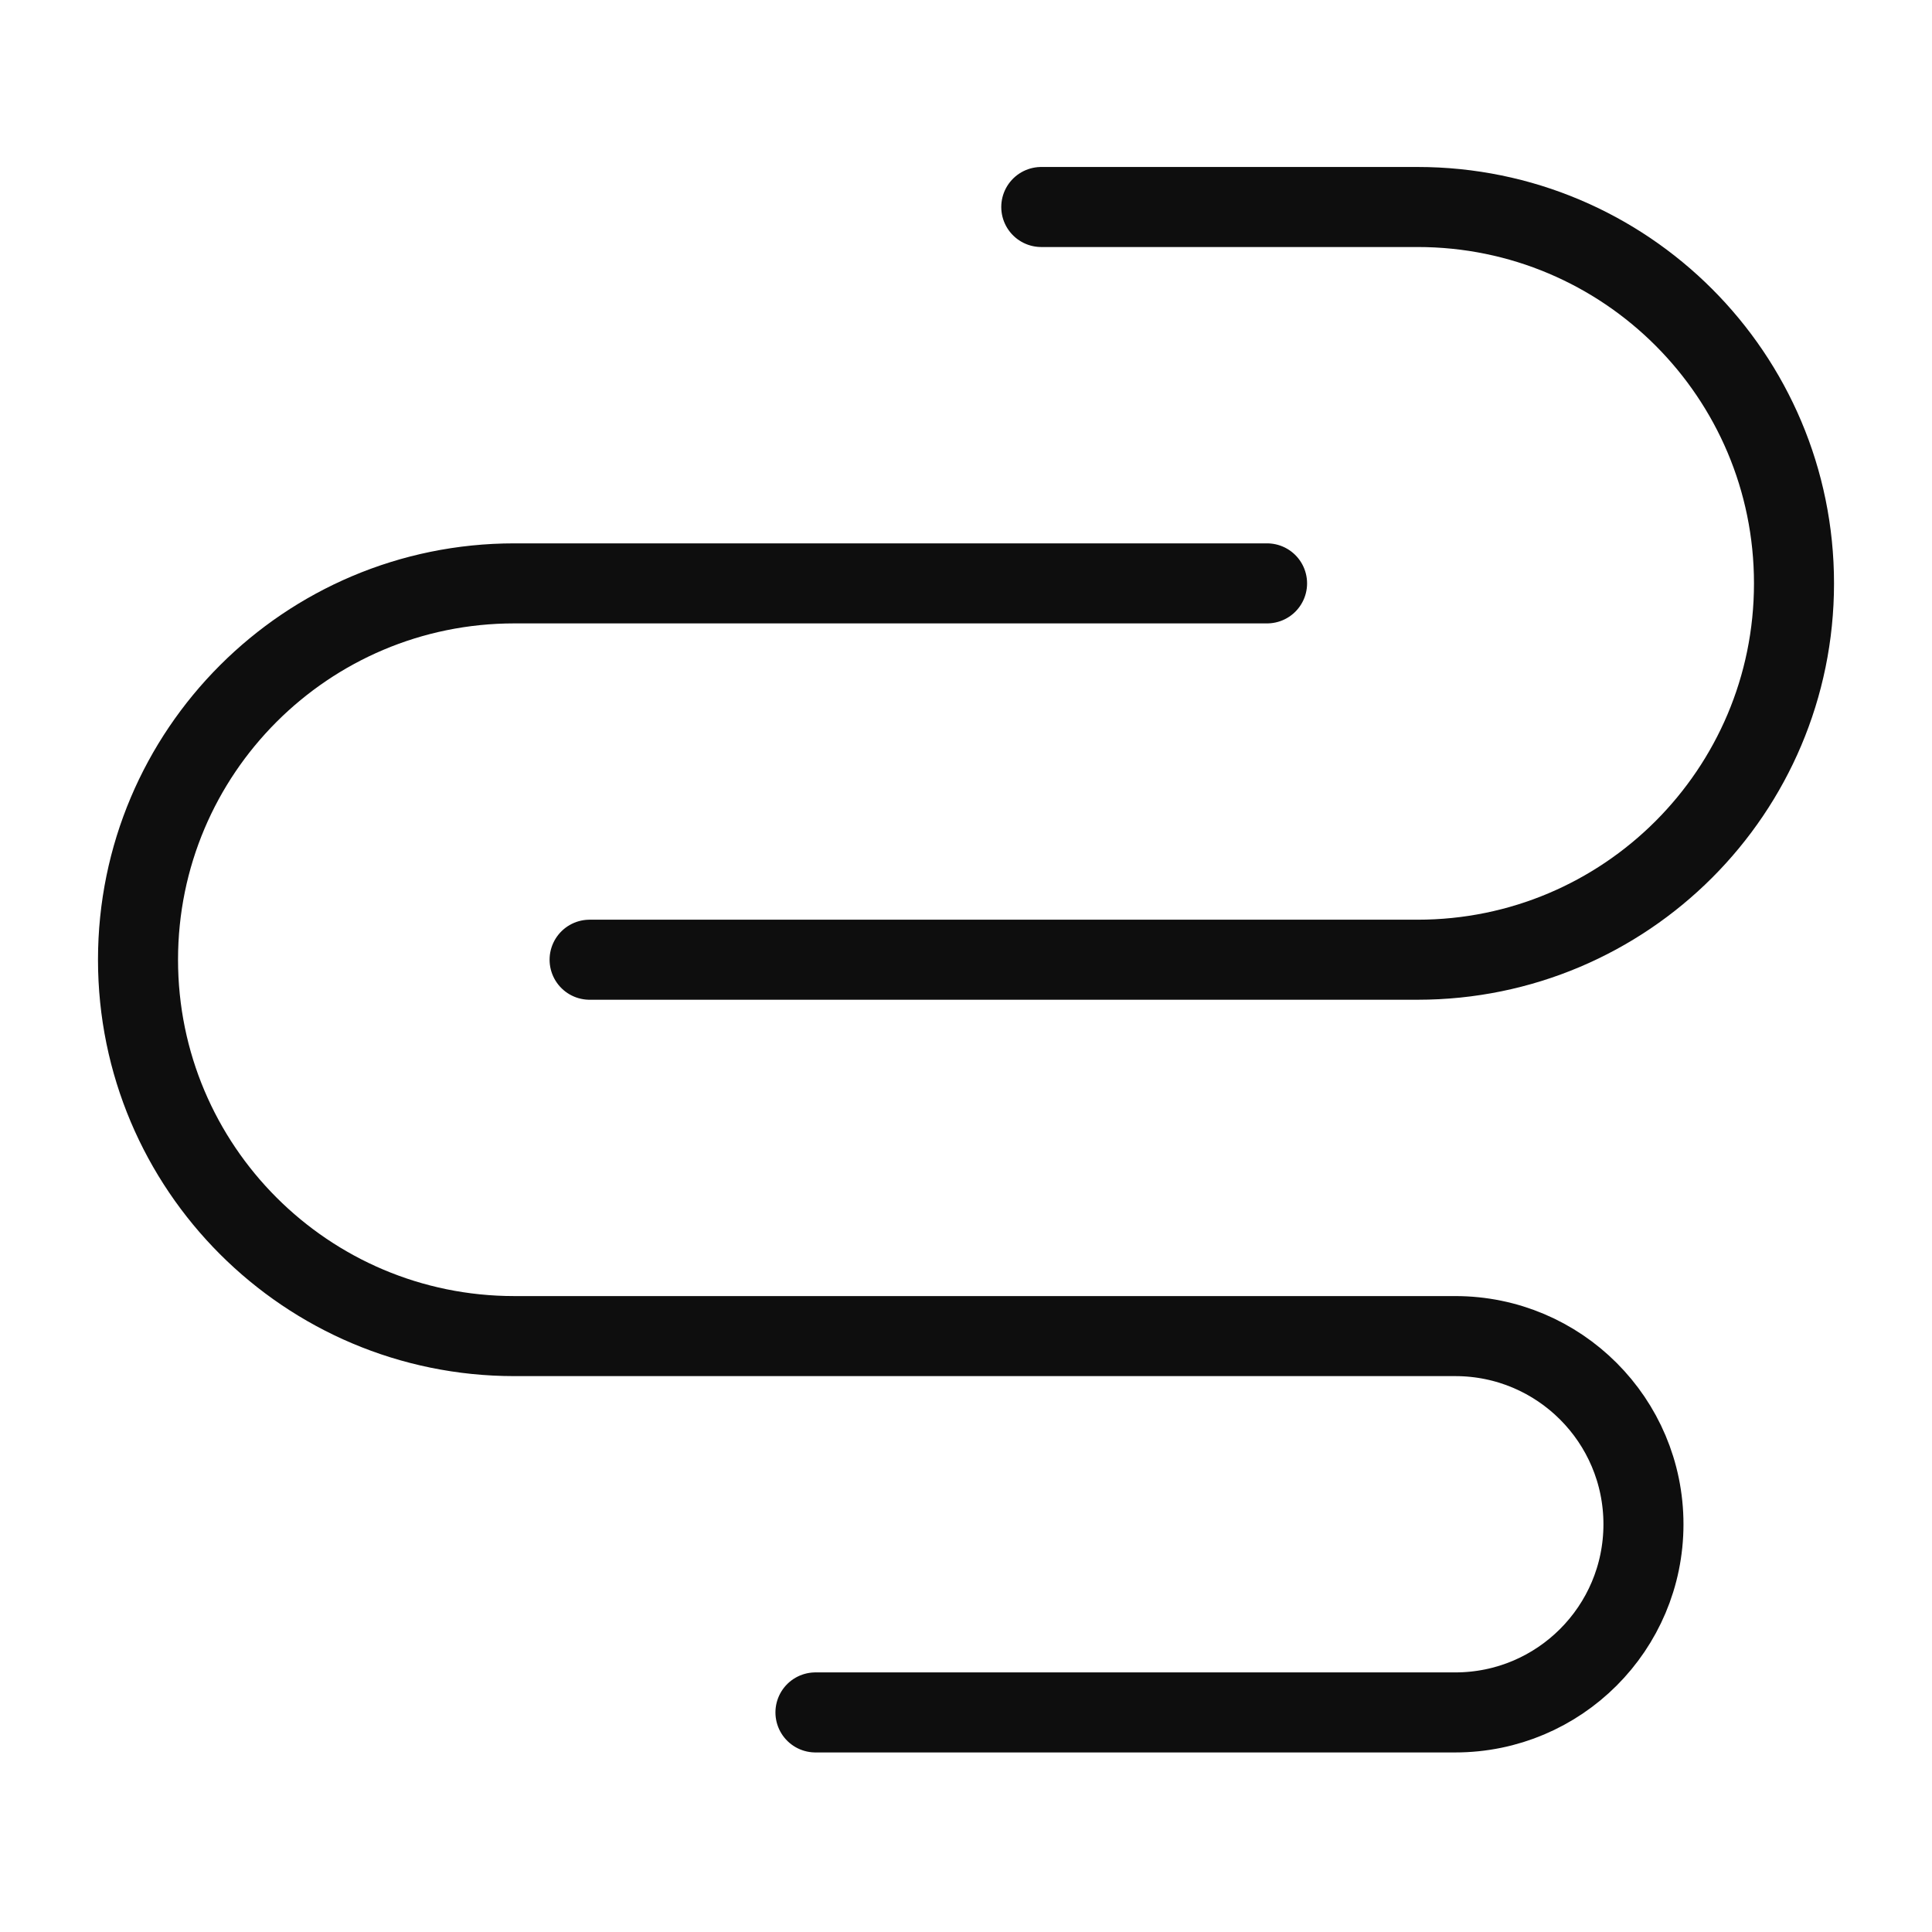
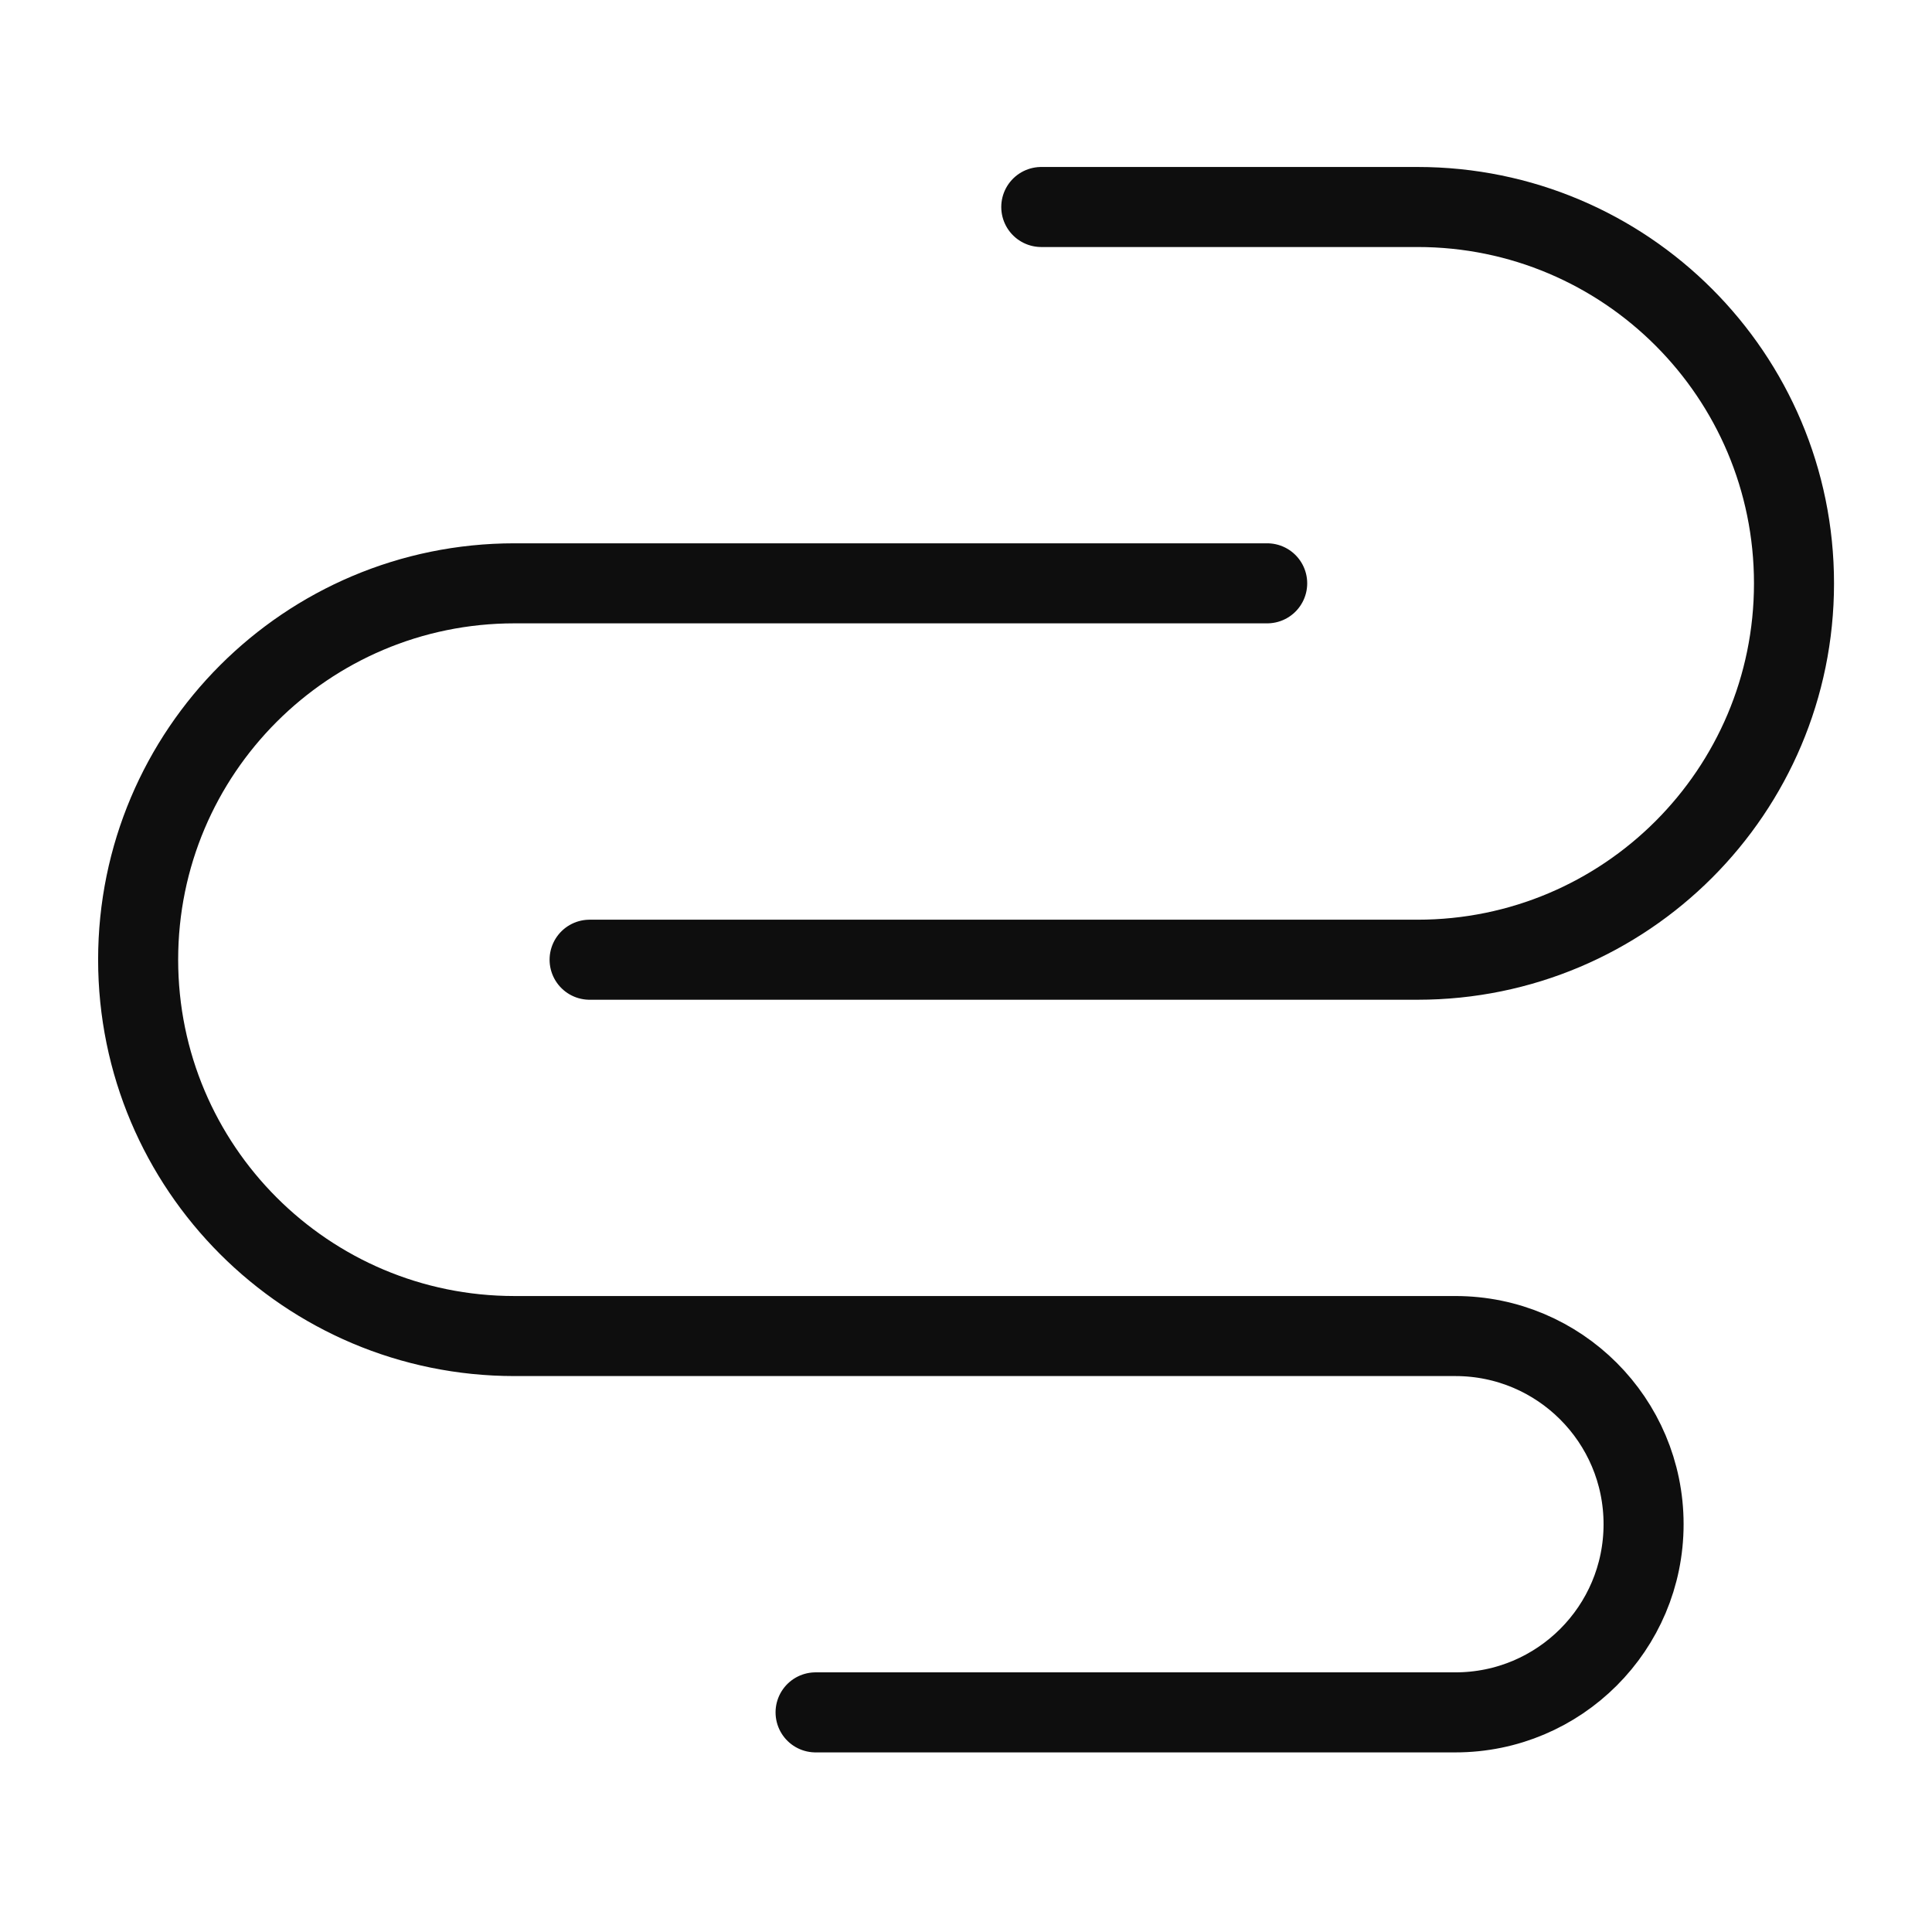
- <svg xmlns="http://www.w3.org/2000/svg" width="28px" height="28px" viewBox="0 0 28 28" version="1.1">
-   <g id="thread" stroke="none" stroke-width="1" fill="none" fill-rule="evenodd" stroke-linecap="round" stroke-linejoin="round">
-     <g id="Group" transform="translate(2, 3)" stroke="#0E0E0E" stroke-width="1.16">
-       <path d="M13.091,-6.4543165e-30 L18.545,8.8817842e-16 C21.558,3.34798078e-16 24,2.442 24,5.455 L24,5.455 C24,8.467 21.558,10.909 18.545,10.909 L6.545,10.909" id="Rectangle-19" />
-       <path d="M12,5.455 L2.727,5.455 C1.221,5.455 9.18015382e-15,6.676 0,8.182 L0,8.182 C1.84460114e-16,9.688 1.221,10.909 2.727,10.909 L16.364,10.909 C19.376,10.909 21.818,13.351 21.818,16.364 L21.818,16.364 C21.818,19.376 19.376,21.818 16.364,21.818 L5.455,21.818" id="Rectangle-19" transform="translate(10.90909, 13.63636) rotate(180) translate(-10.90909, -13.63636) " />
-     </g>
+ <svg xmlns="http://www.w3.org/2000/svg" width="28" height="28" viewBox="0 0 28 28">
+   <g fill="none" fill-rule="evenodd" stroke="#0E0E0E" stroke-linecap="round" stroke-linejoin="round" stroke-width="1.16" transform="translate(2 3)">
+     <path d="M13.091,-6.4543165e-30 L18.545,8.8817842e-16 C21.558,3.34798078e-16 24,2.442 24,5.455 L24,5.455 C24,8.467 21.558,10.909 18.545,10.909 L6.545,10.909" />
+     <path d="M12,5.455 L2.727,5.455 C1.221,5.455 9.18015382e-15,6.676 0,8.182 L0,8.182 C1.84460114e-16,9.688 1.221,10.909 2.727,10.909 L16.364,10.909 C19.376,10.909 21.818,13.351 21.818,16.364 L21.818,16.364 C21.818,19.376 19.376,21.818 16.364,21.818 L5.455,21.818" transform="rotate(180 10.91 13.636)" />
  </g>
</svg>
